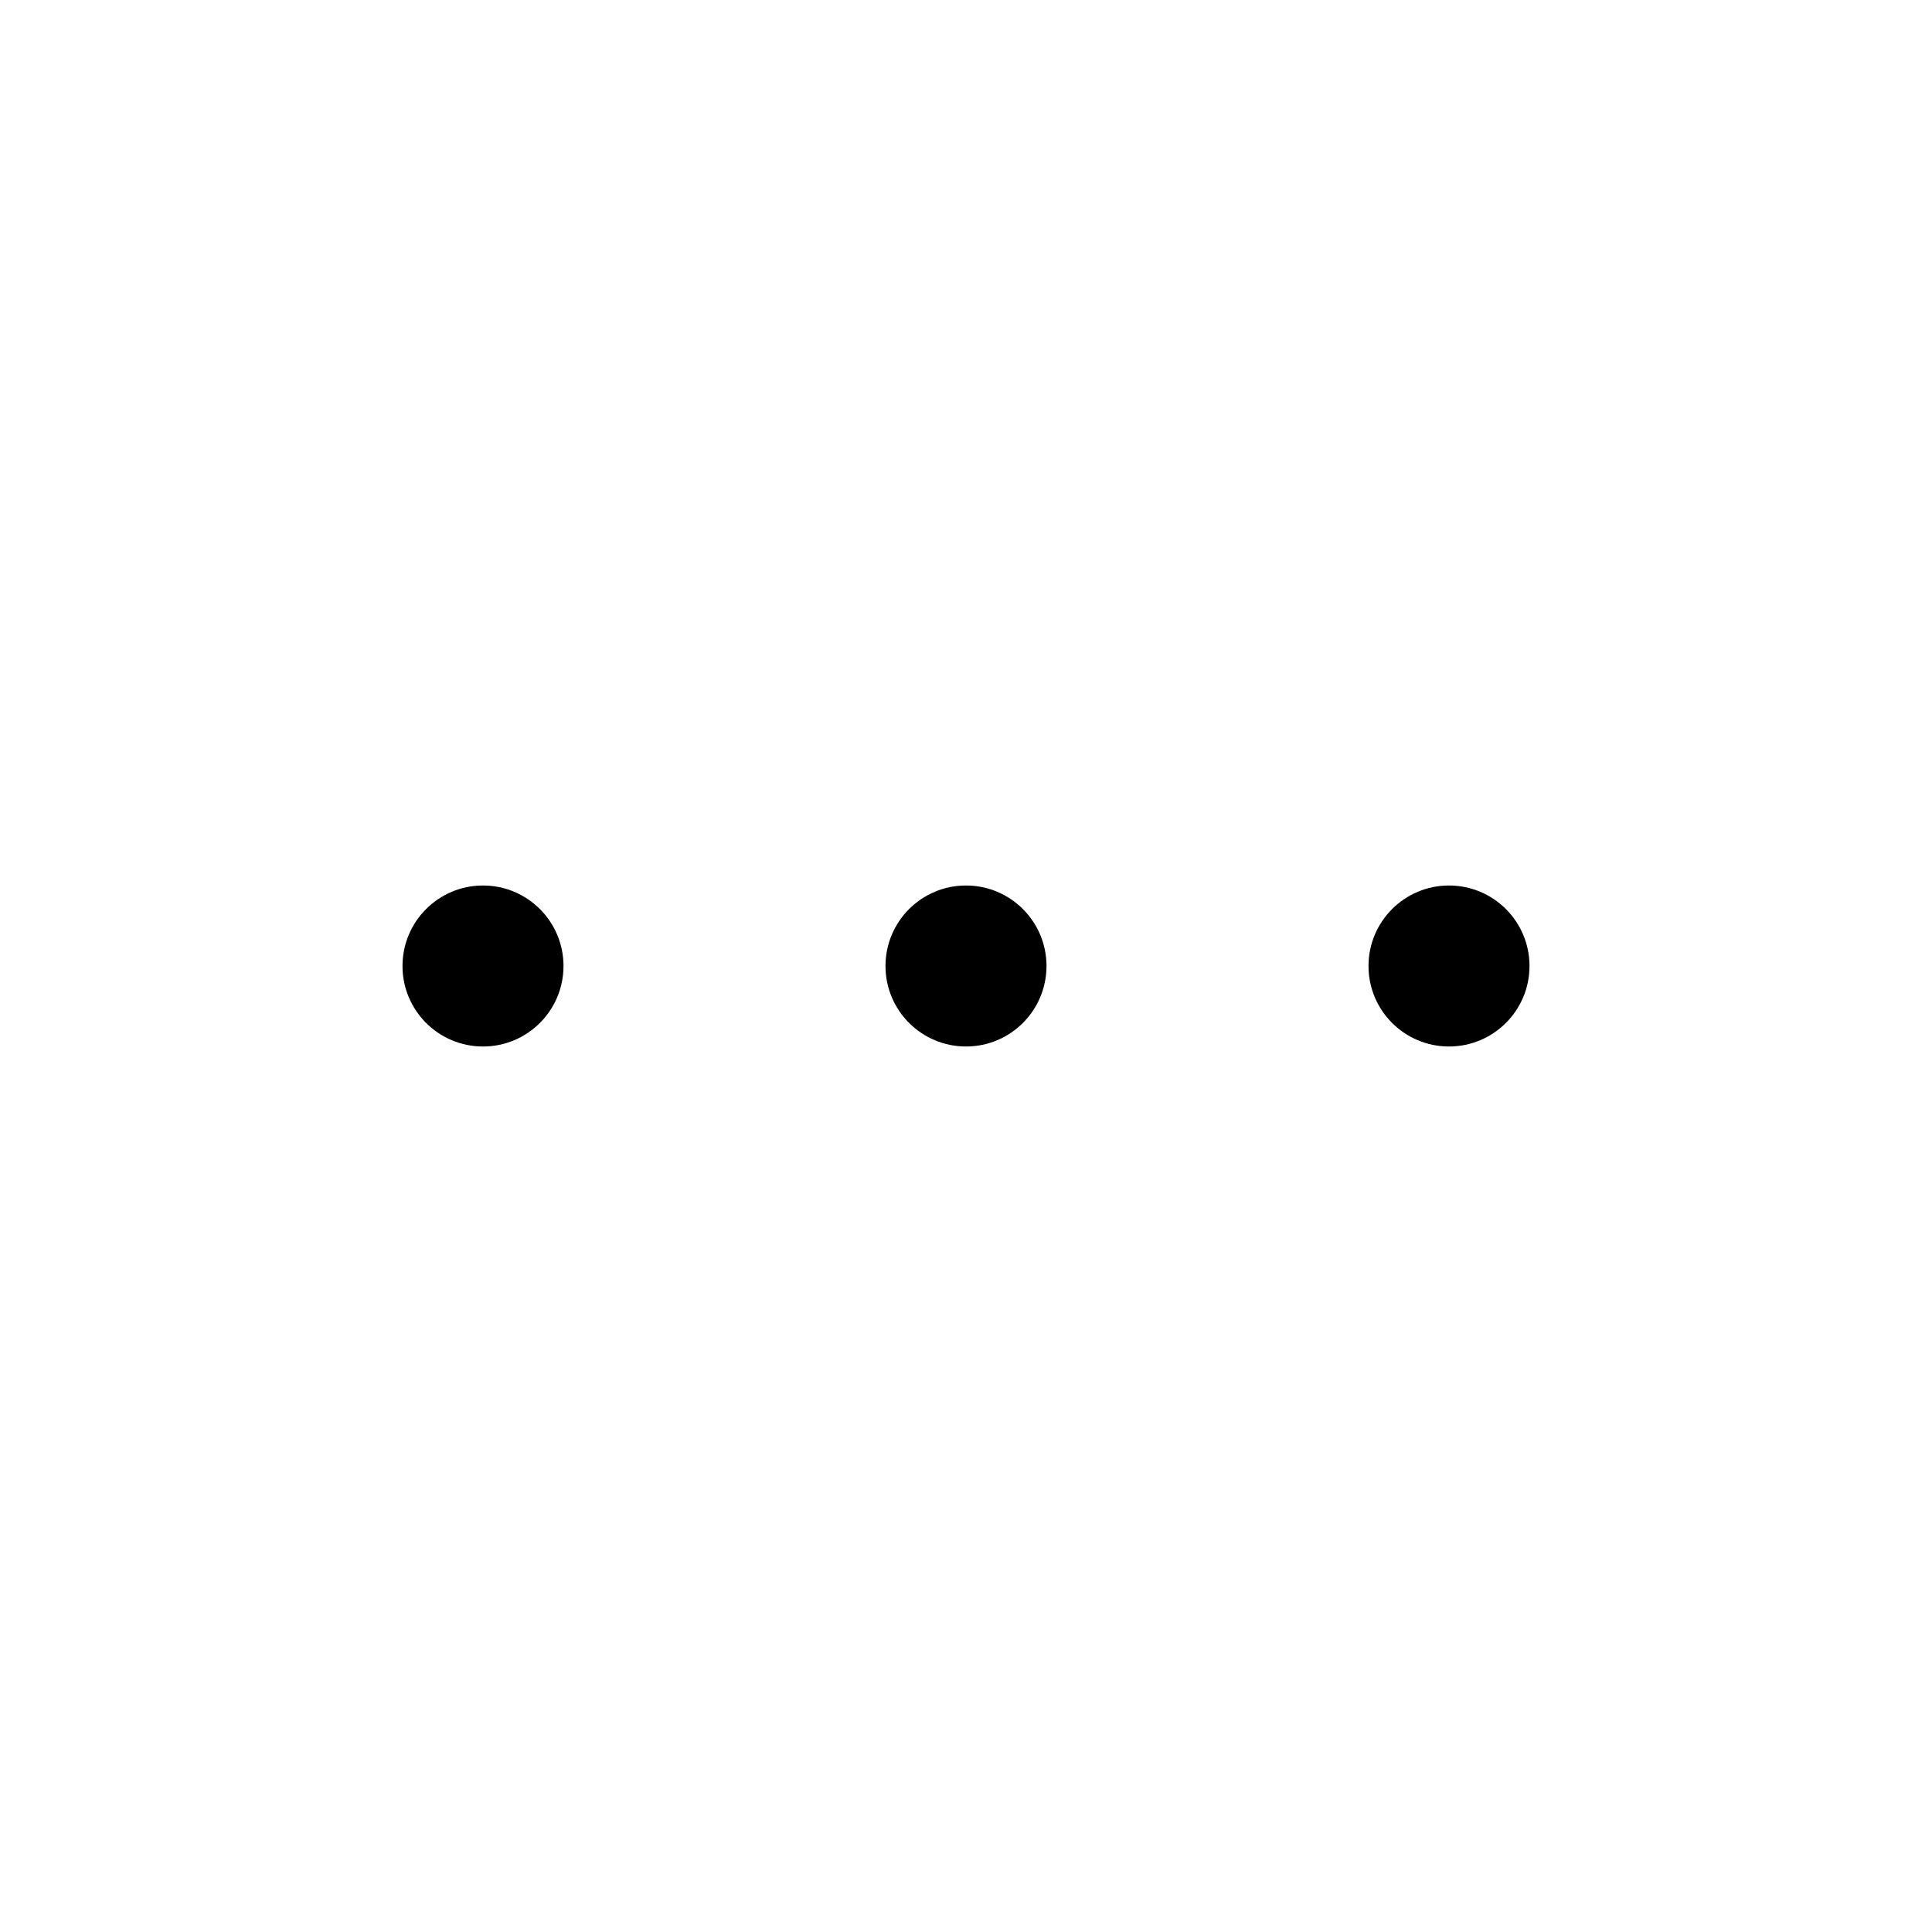
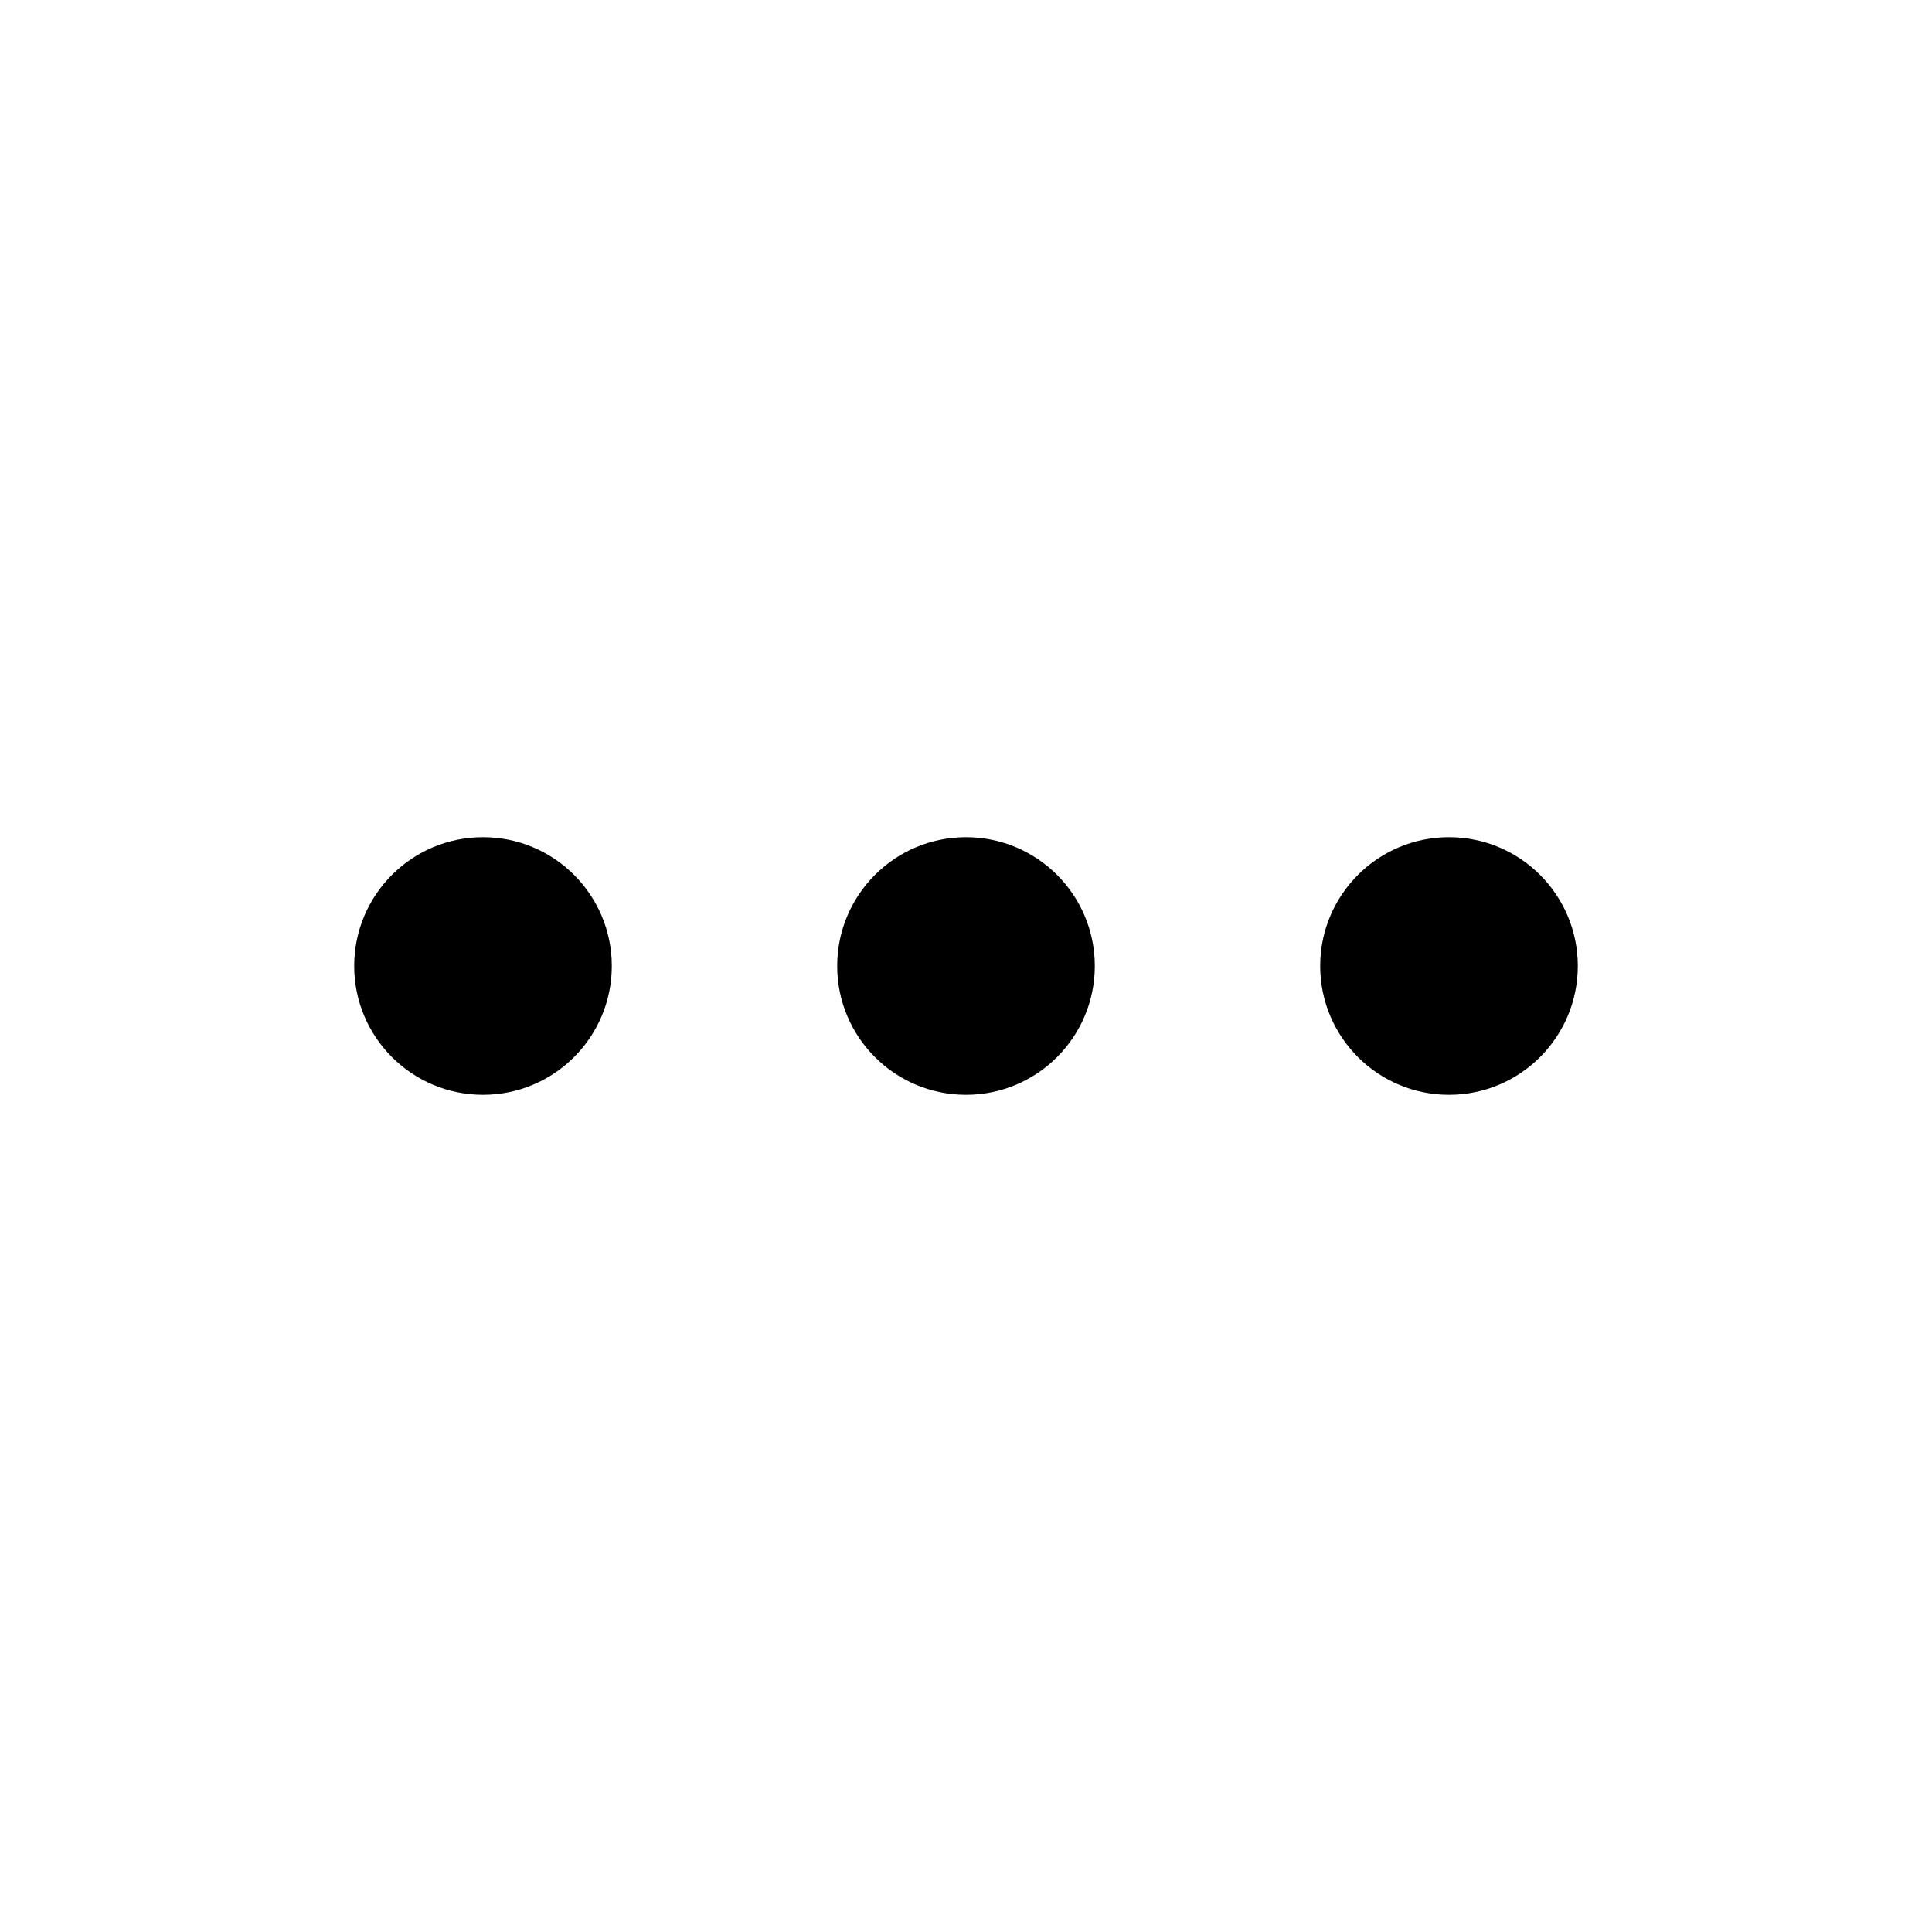
<svg xmlns="http://www.w3.org/2000/svg" viewBox="0 0 24 24" fill="none">
-   <circle cx="6" cy="12" r="1" fill="currentColor" />
-   <circle cx="12" cy="12" r="1" fill="currentColor" />
-   <circle cx="18" cy="12" r="1" fill="currentColor" />
+   <circle cx="6" cy="12" r="1.6" fill="currentColor" />
+   <circle cx="12" cy="12" r="1.6" fill="currentColor" />
+   <circle cx="18" cy="12" r="1.6" fill="currentColor" />
</svg>
